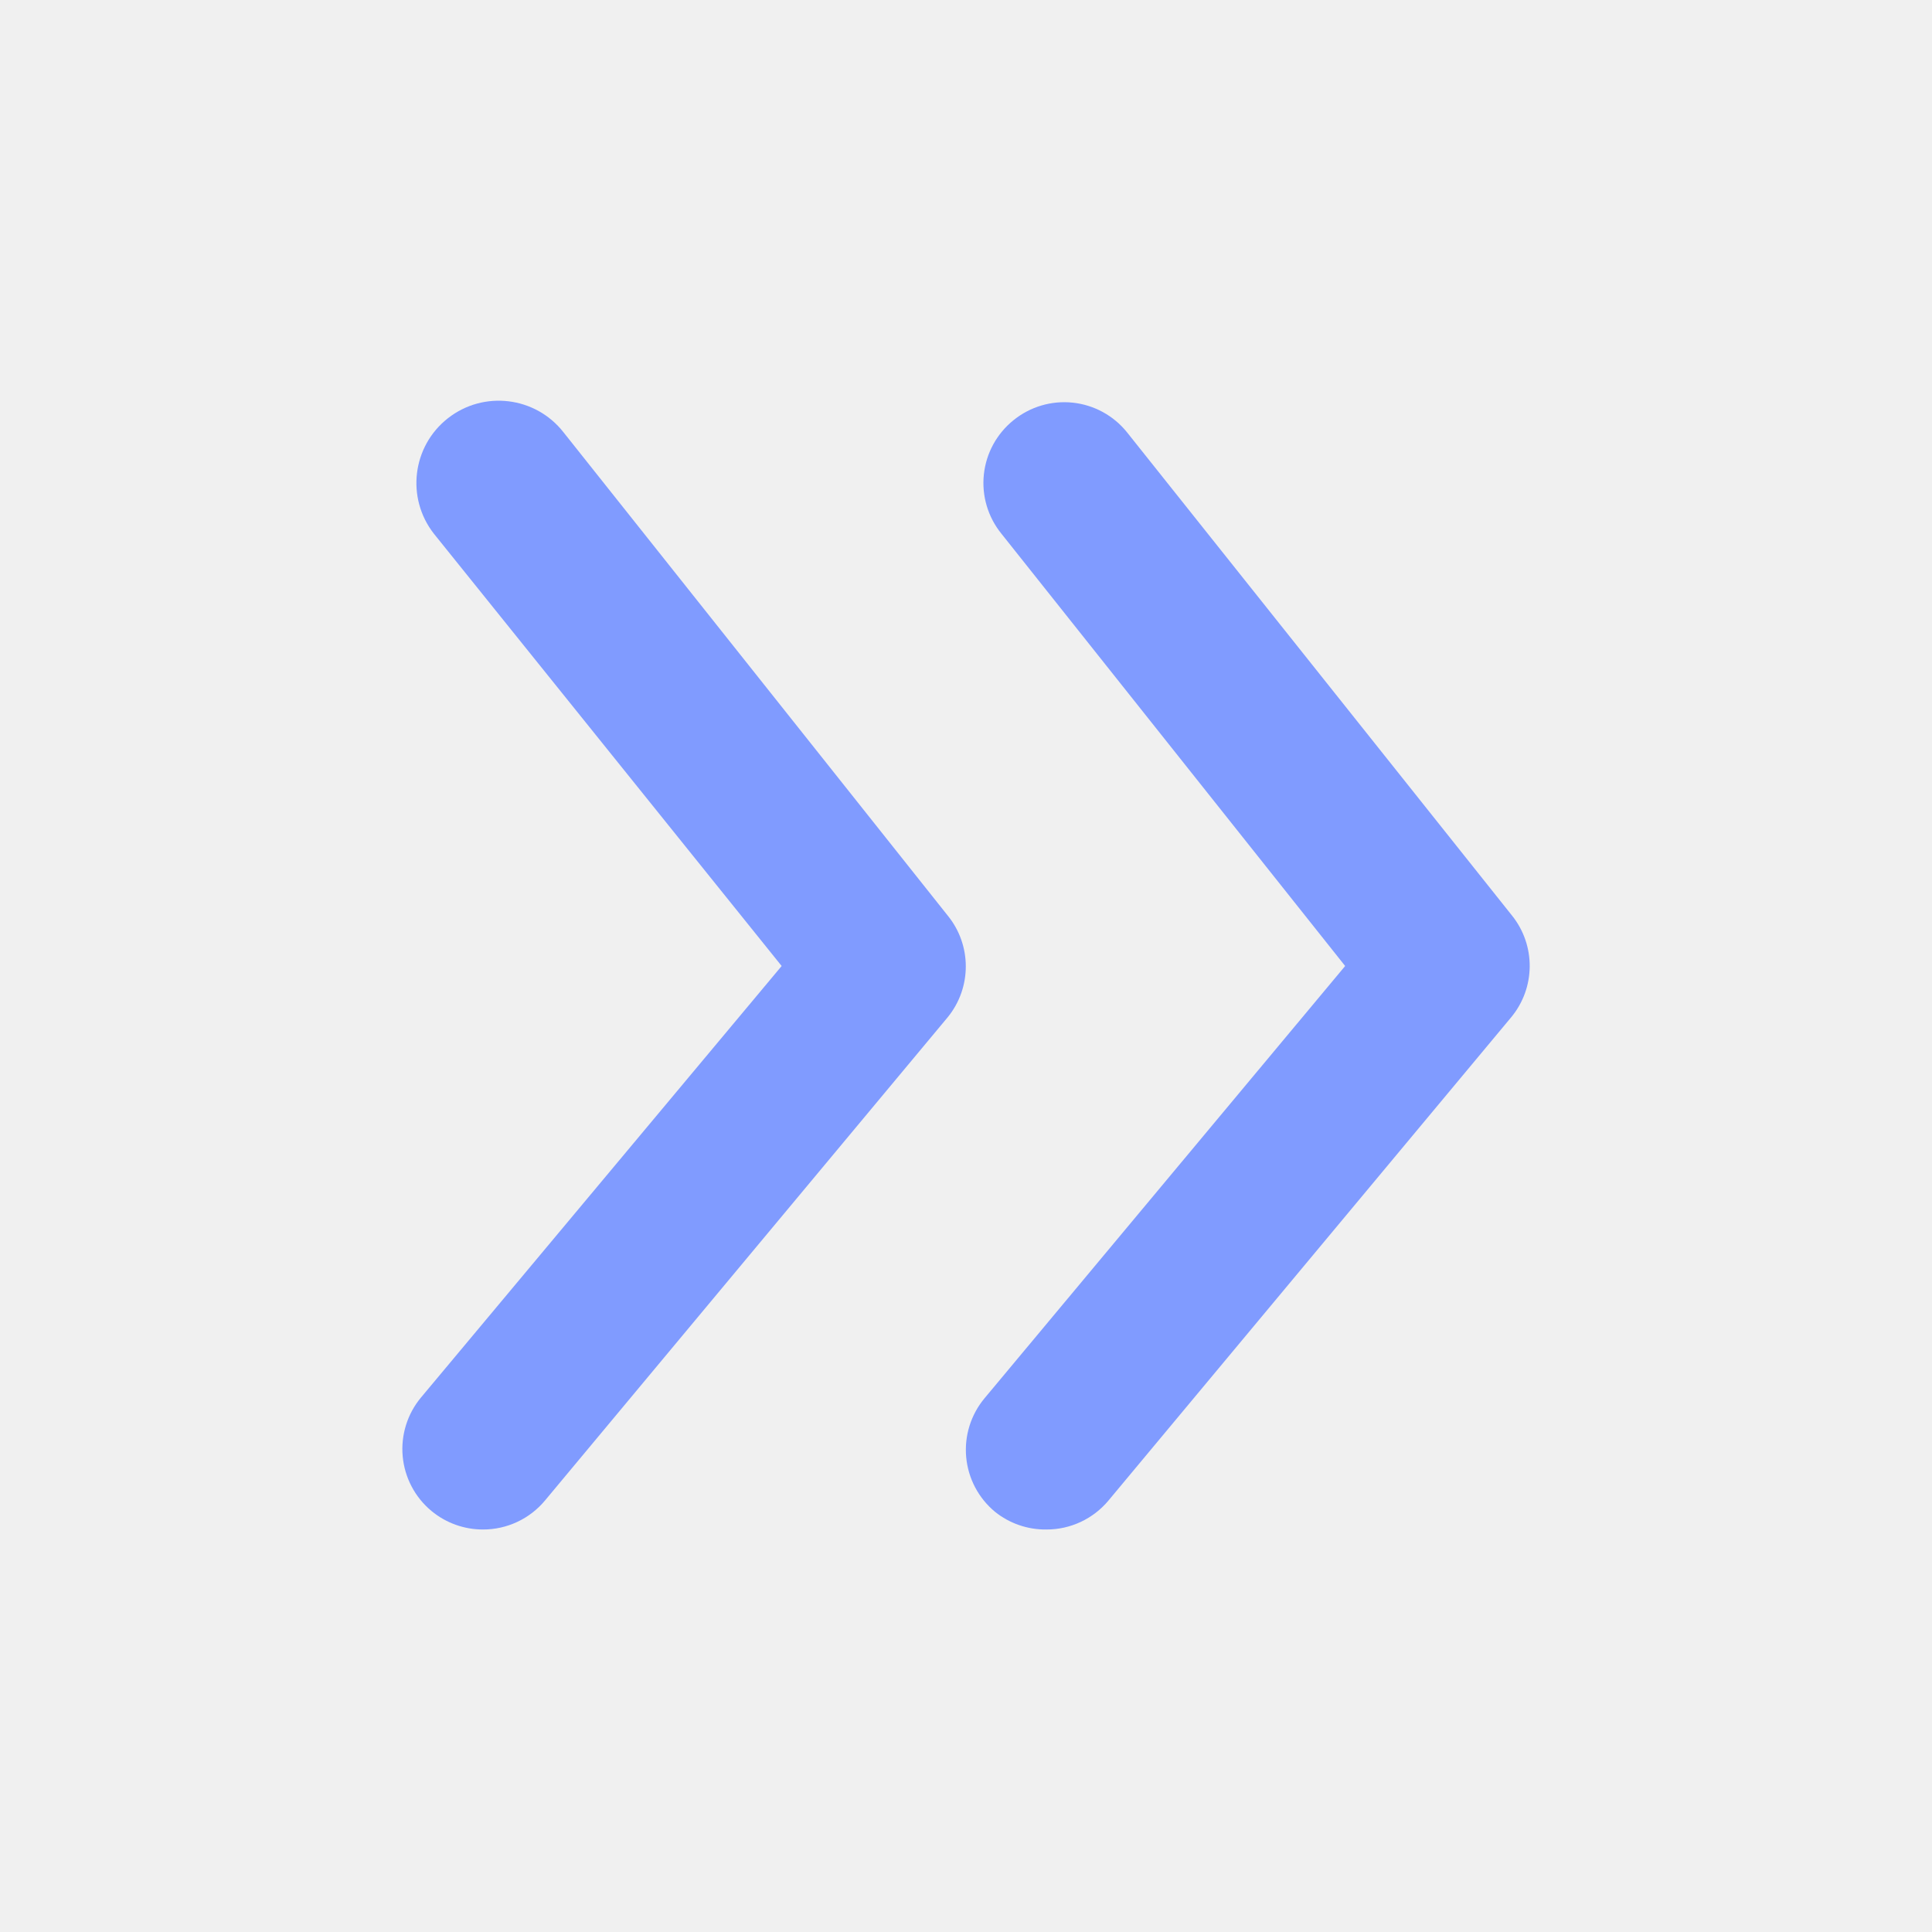
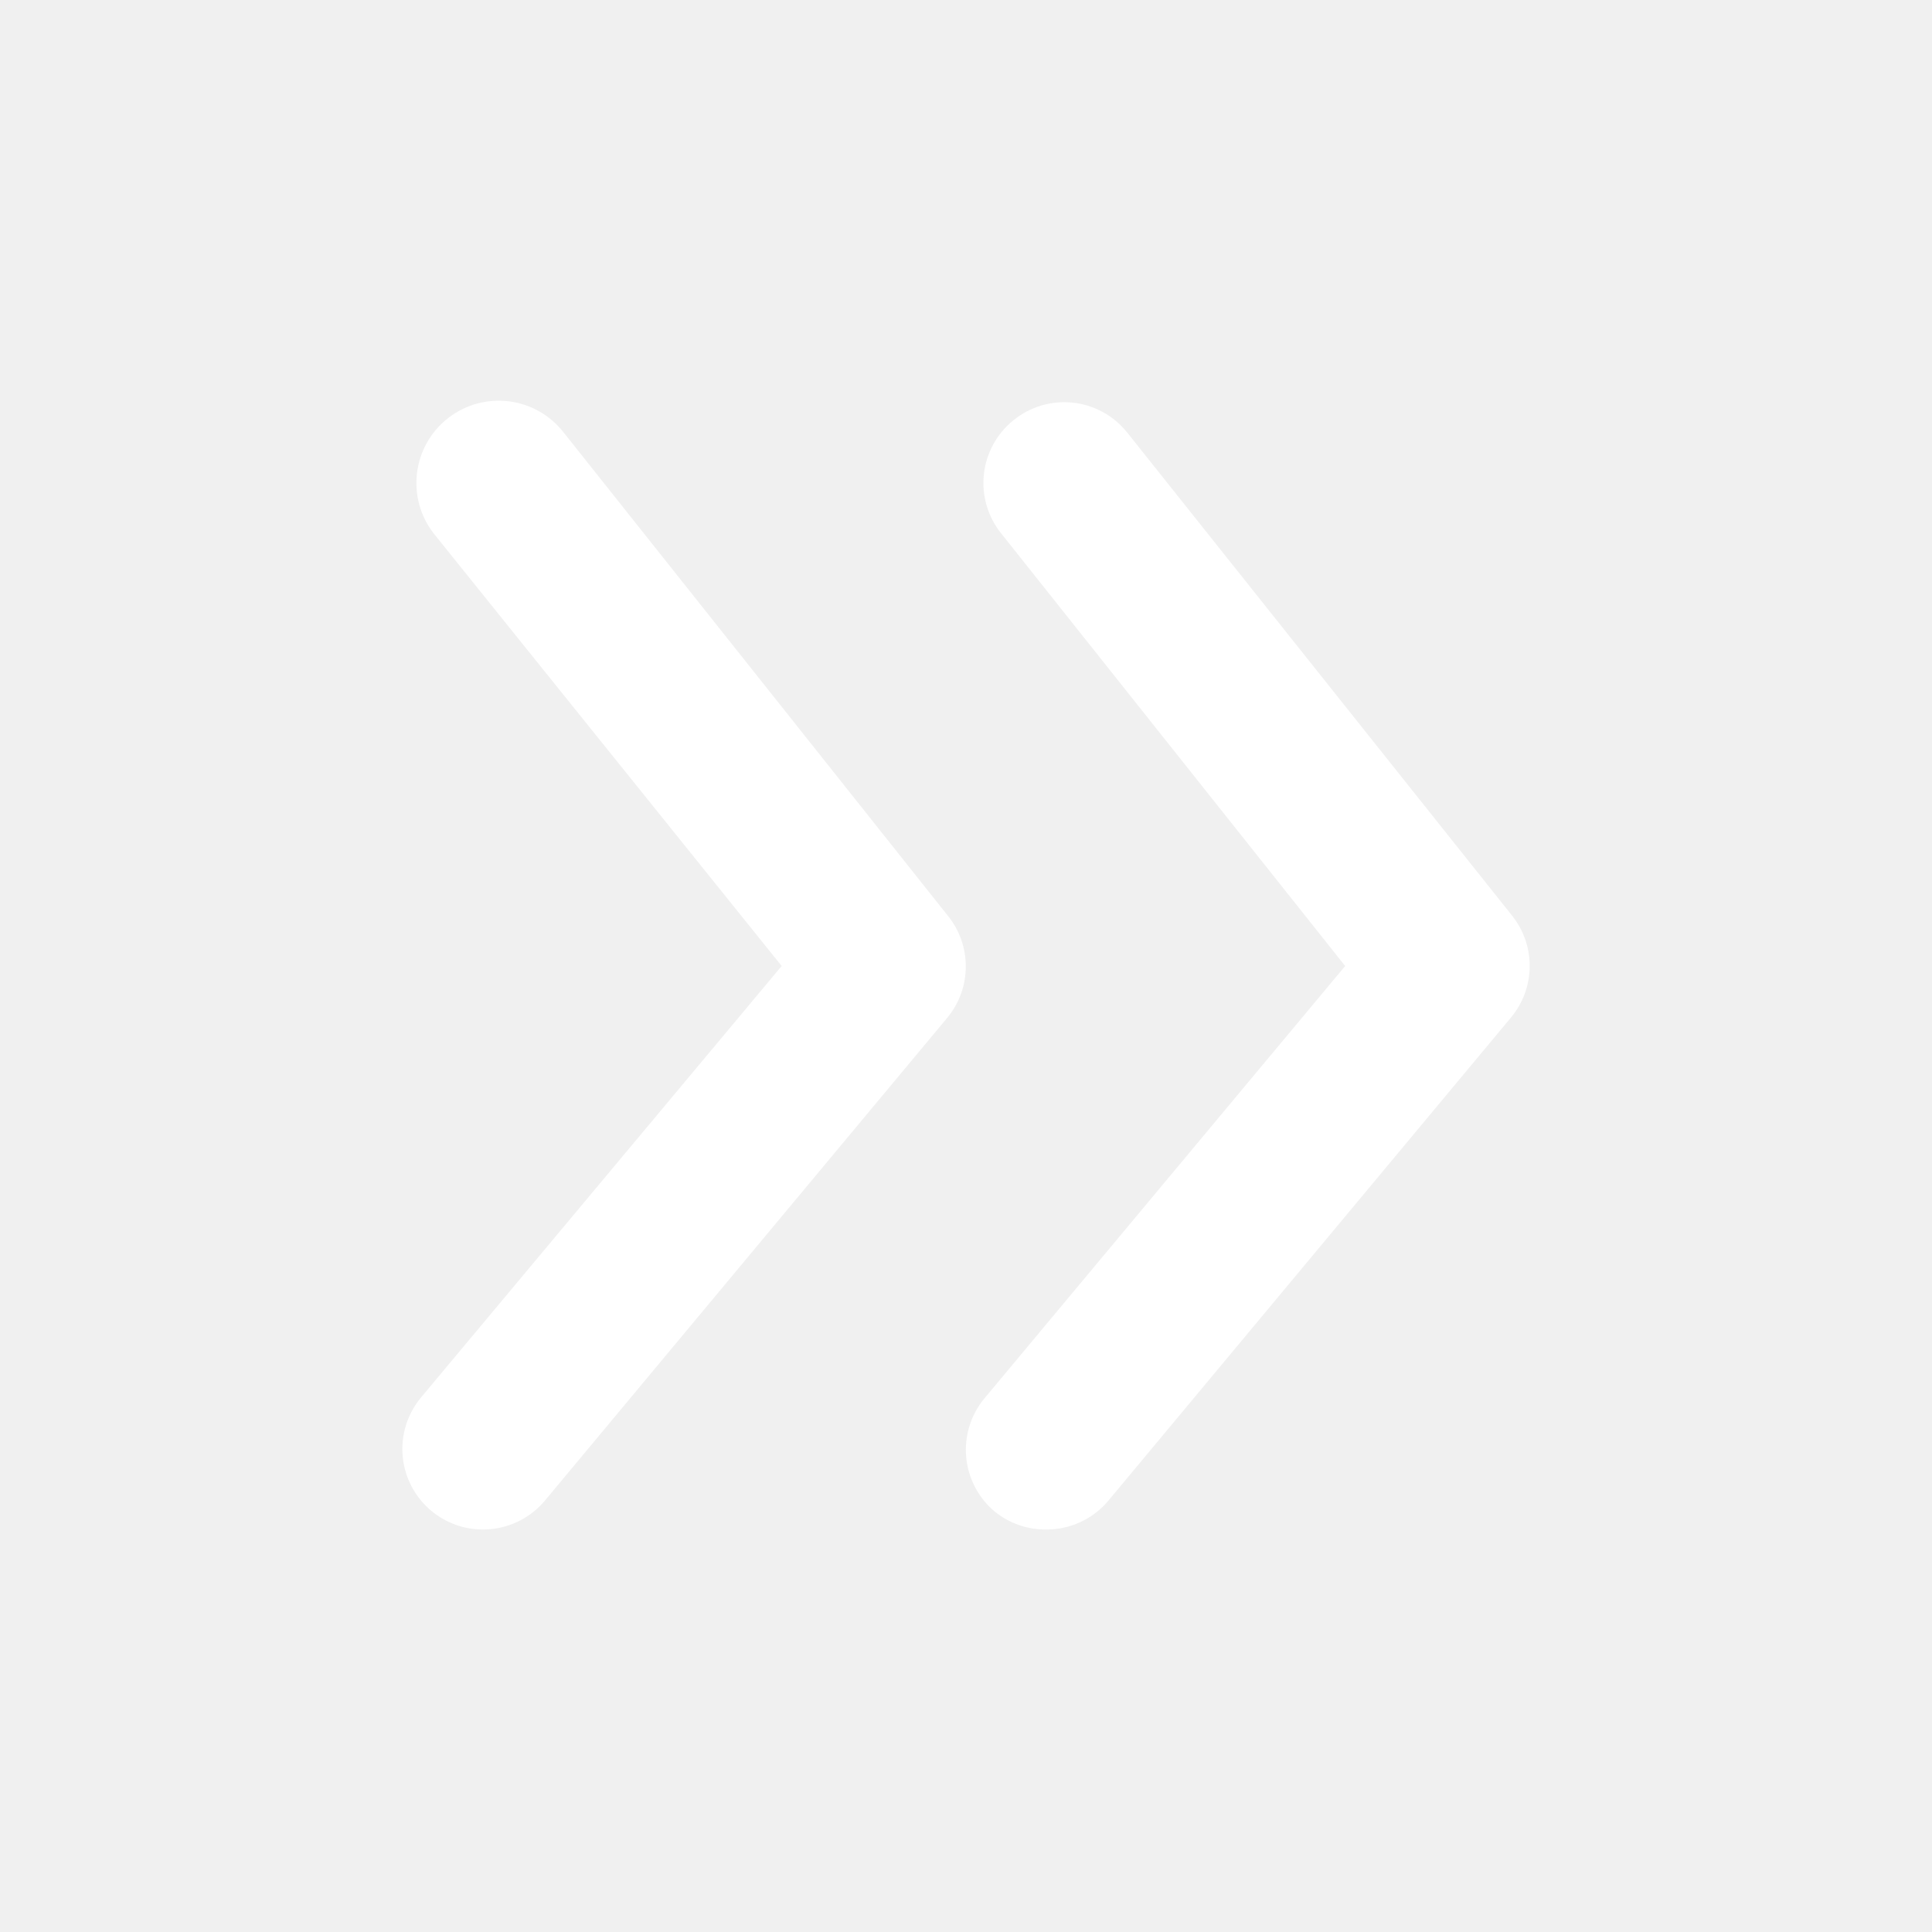
- <svg xmlns="http://www.w3.org/2000/svg" fill="#809bff" viewBox="0 0 24 24">
+ <svg xmlns="http://www.w3.org/2000/svg" fill="#ffffff" viewBox="0 0 24 24">
  <g data-name="Layer 2">
    <g data-name="arrowhead-right">
      <rect width="24" height="24" transform="rotate(-90 12 12)" opacity="0" />
      <path d="M18.78 11.37l-4.78-6a1 1 0 0 0-1.41-.15 1 1 0 0 0-.15 1.41L16.71 12l-4.48 5.37a1 1 0 0 0 .13 1.41A1 1 0 0 0 13 19a1 1 0 0 0 .77-.36l5-6a1 1 0 0 0 .01-1.27z" />
      <path d="M7 5.37a1 1 0 0 0-1.61 1.26L9.71 12l-4.48 5.36a1 1 0 0 0 .13 1.41A1 1 0 0 0 6 19a1 1 0 0 0 .77-.36l5-6a1 1 0 0 0 0-1.27z" />
    </g>
  </g>
</svg>
